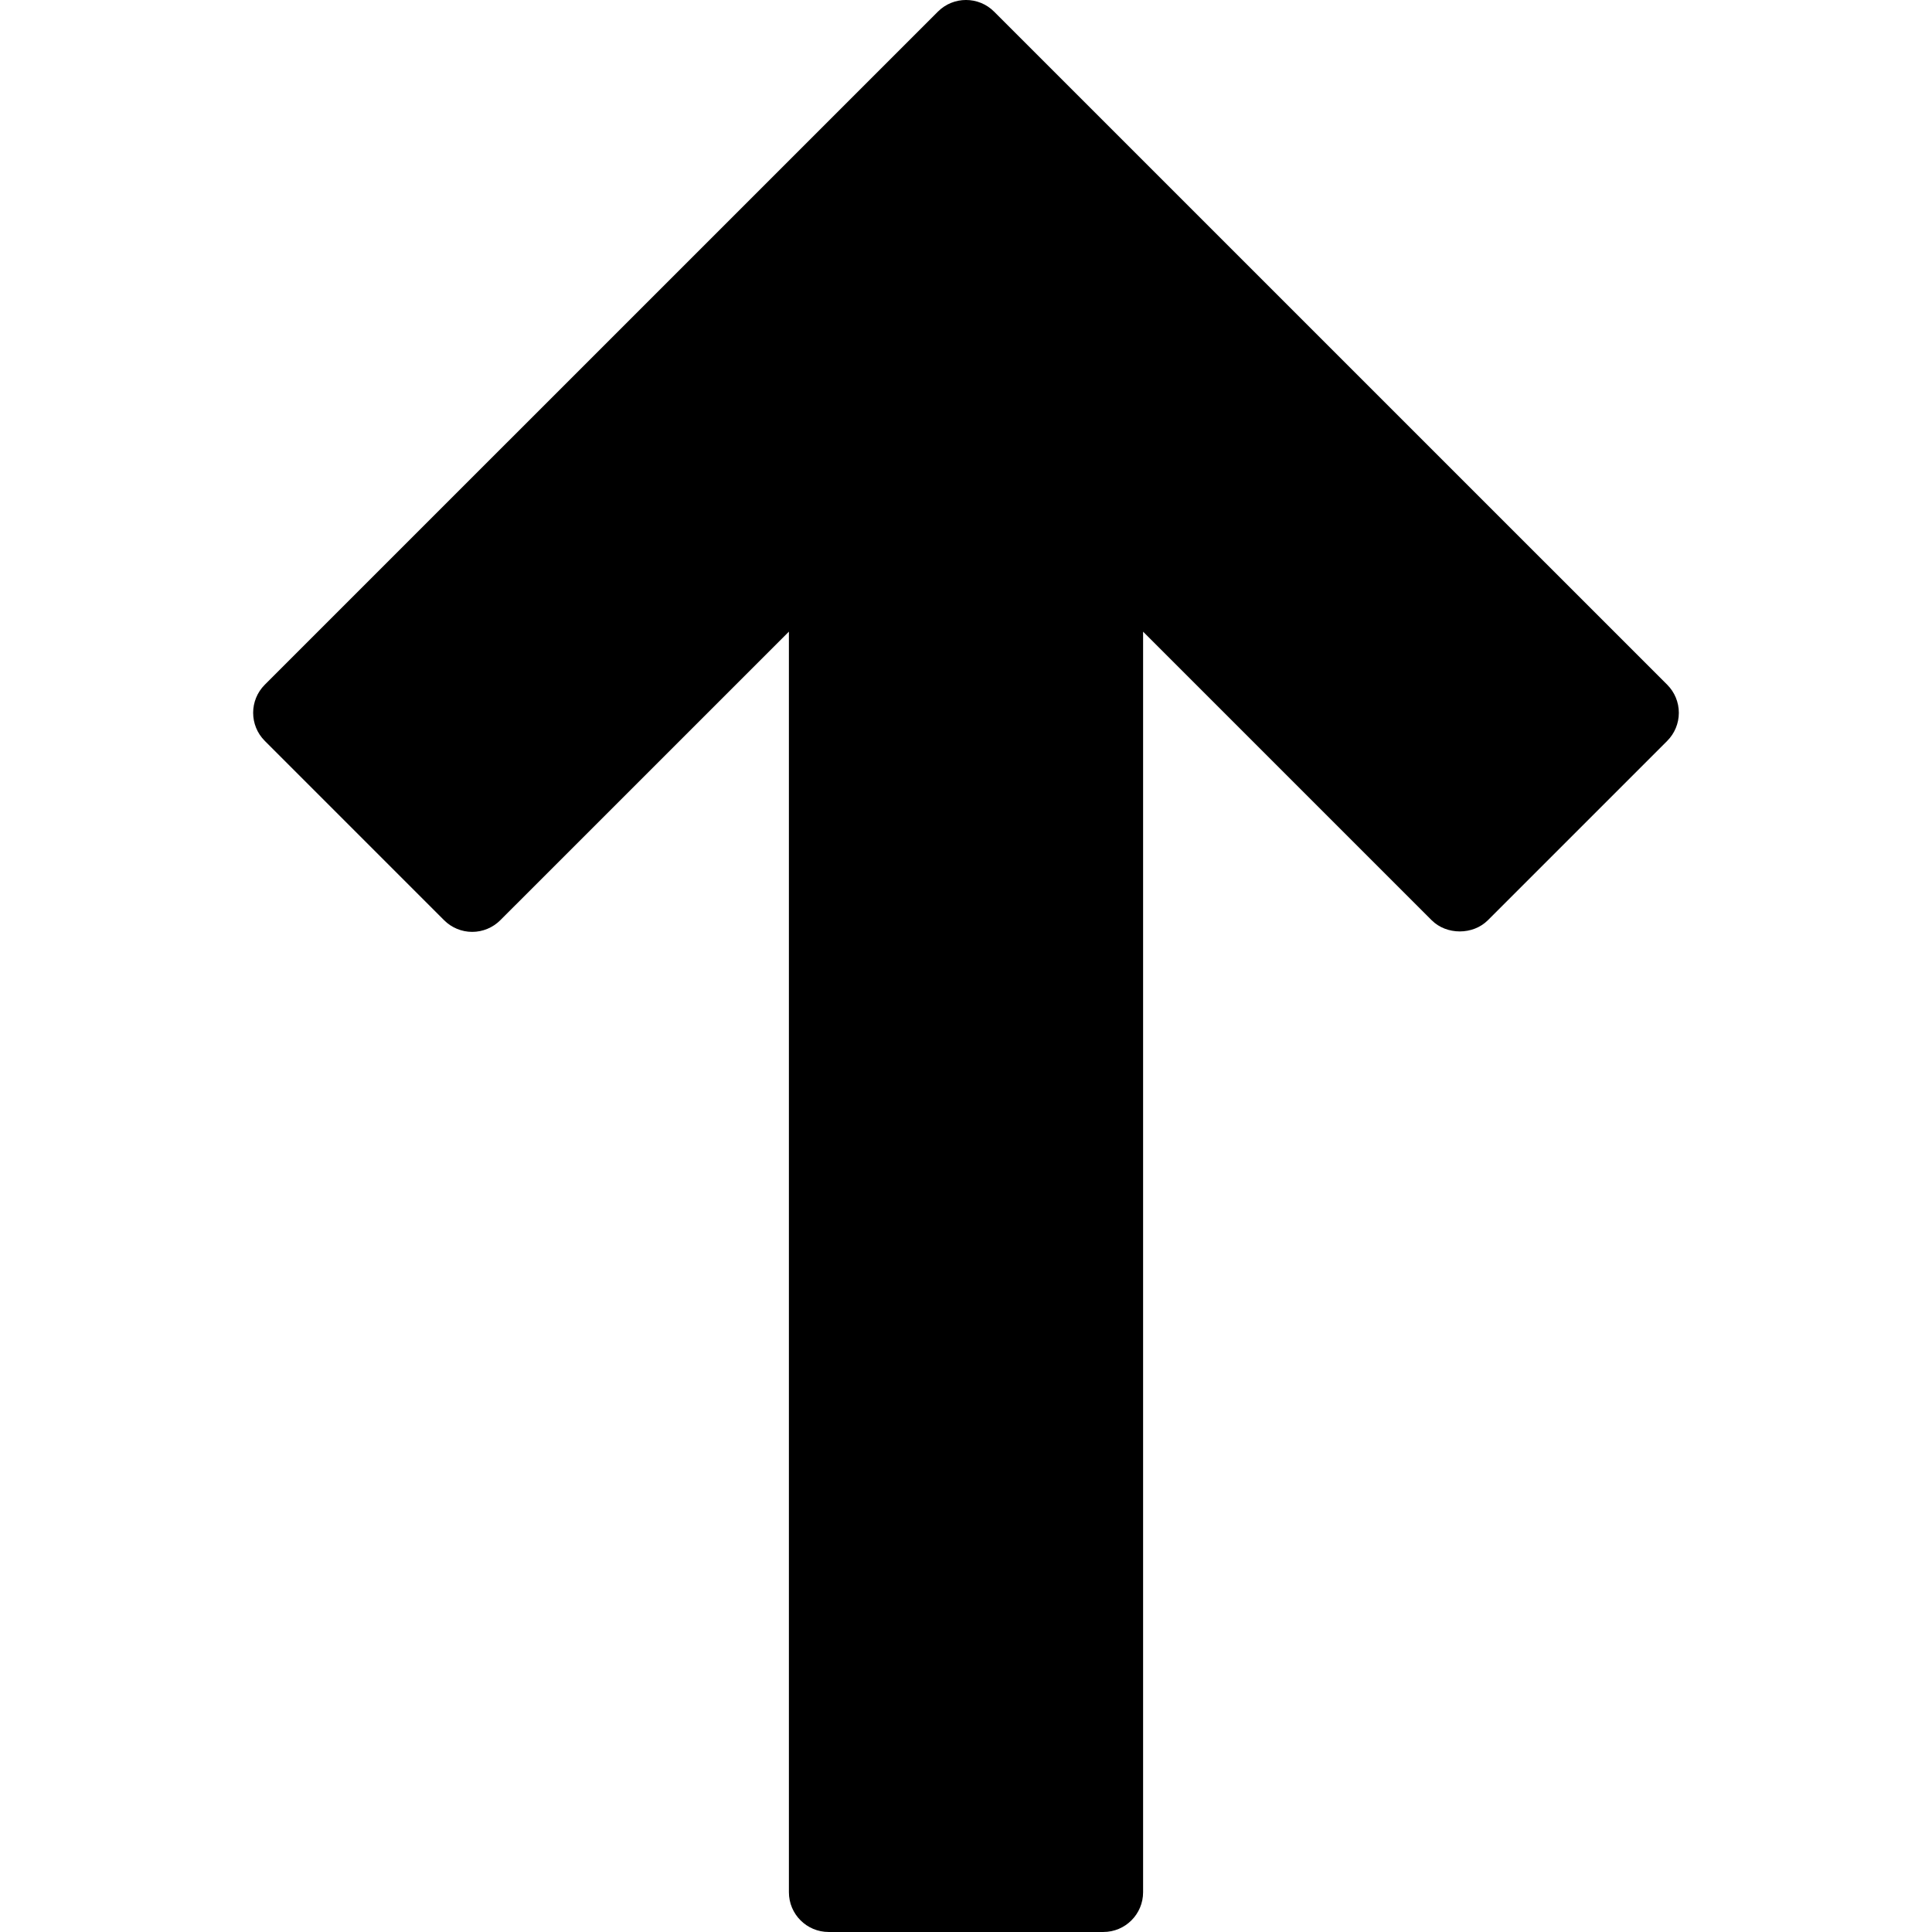
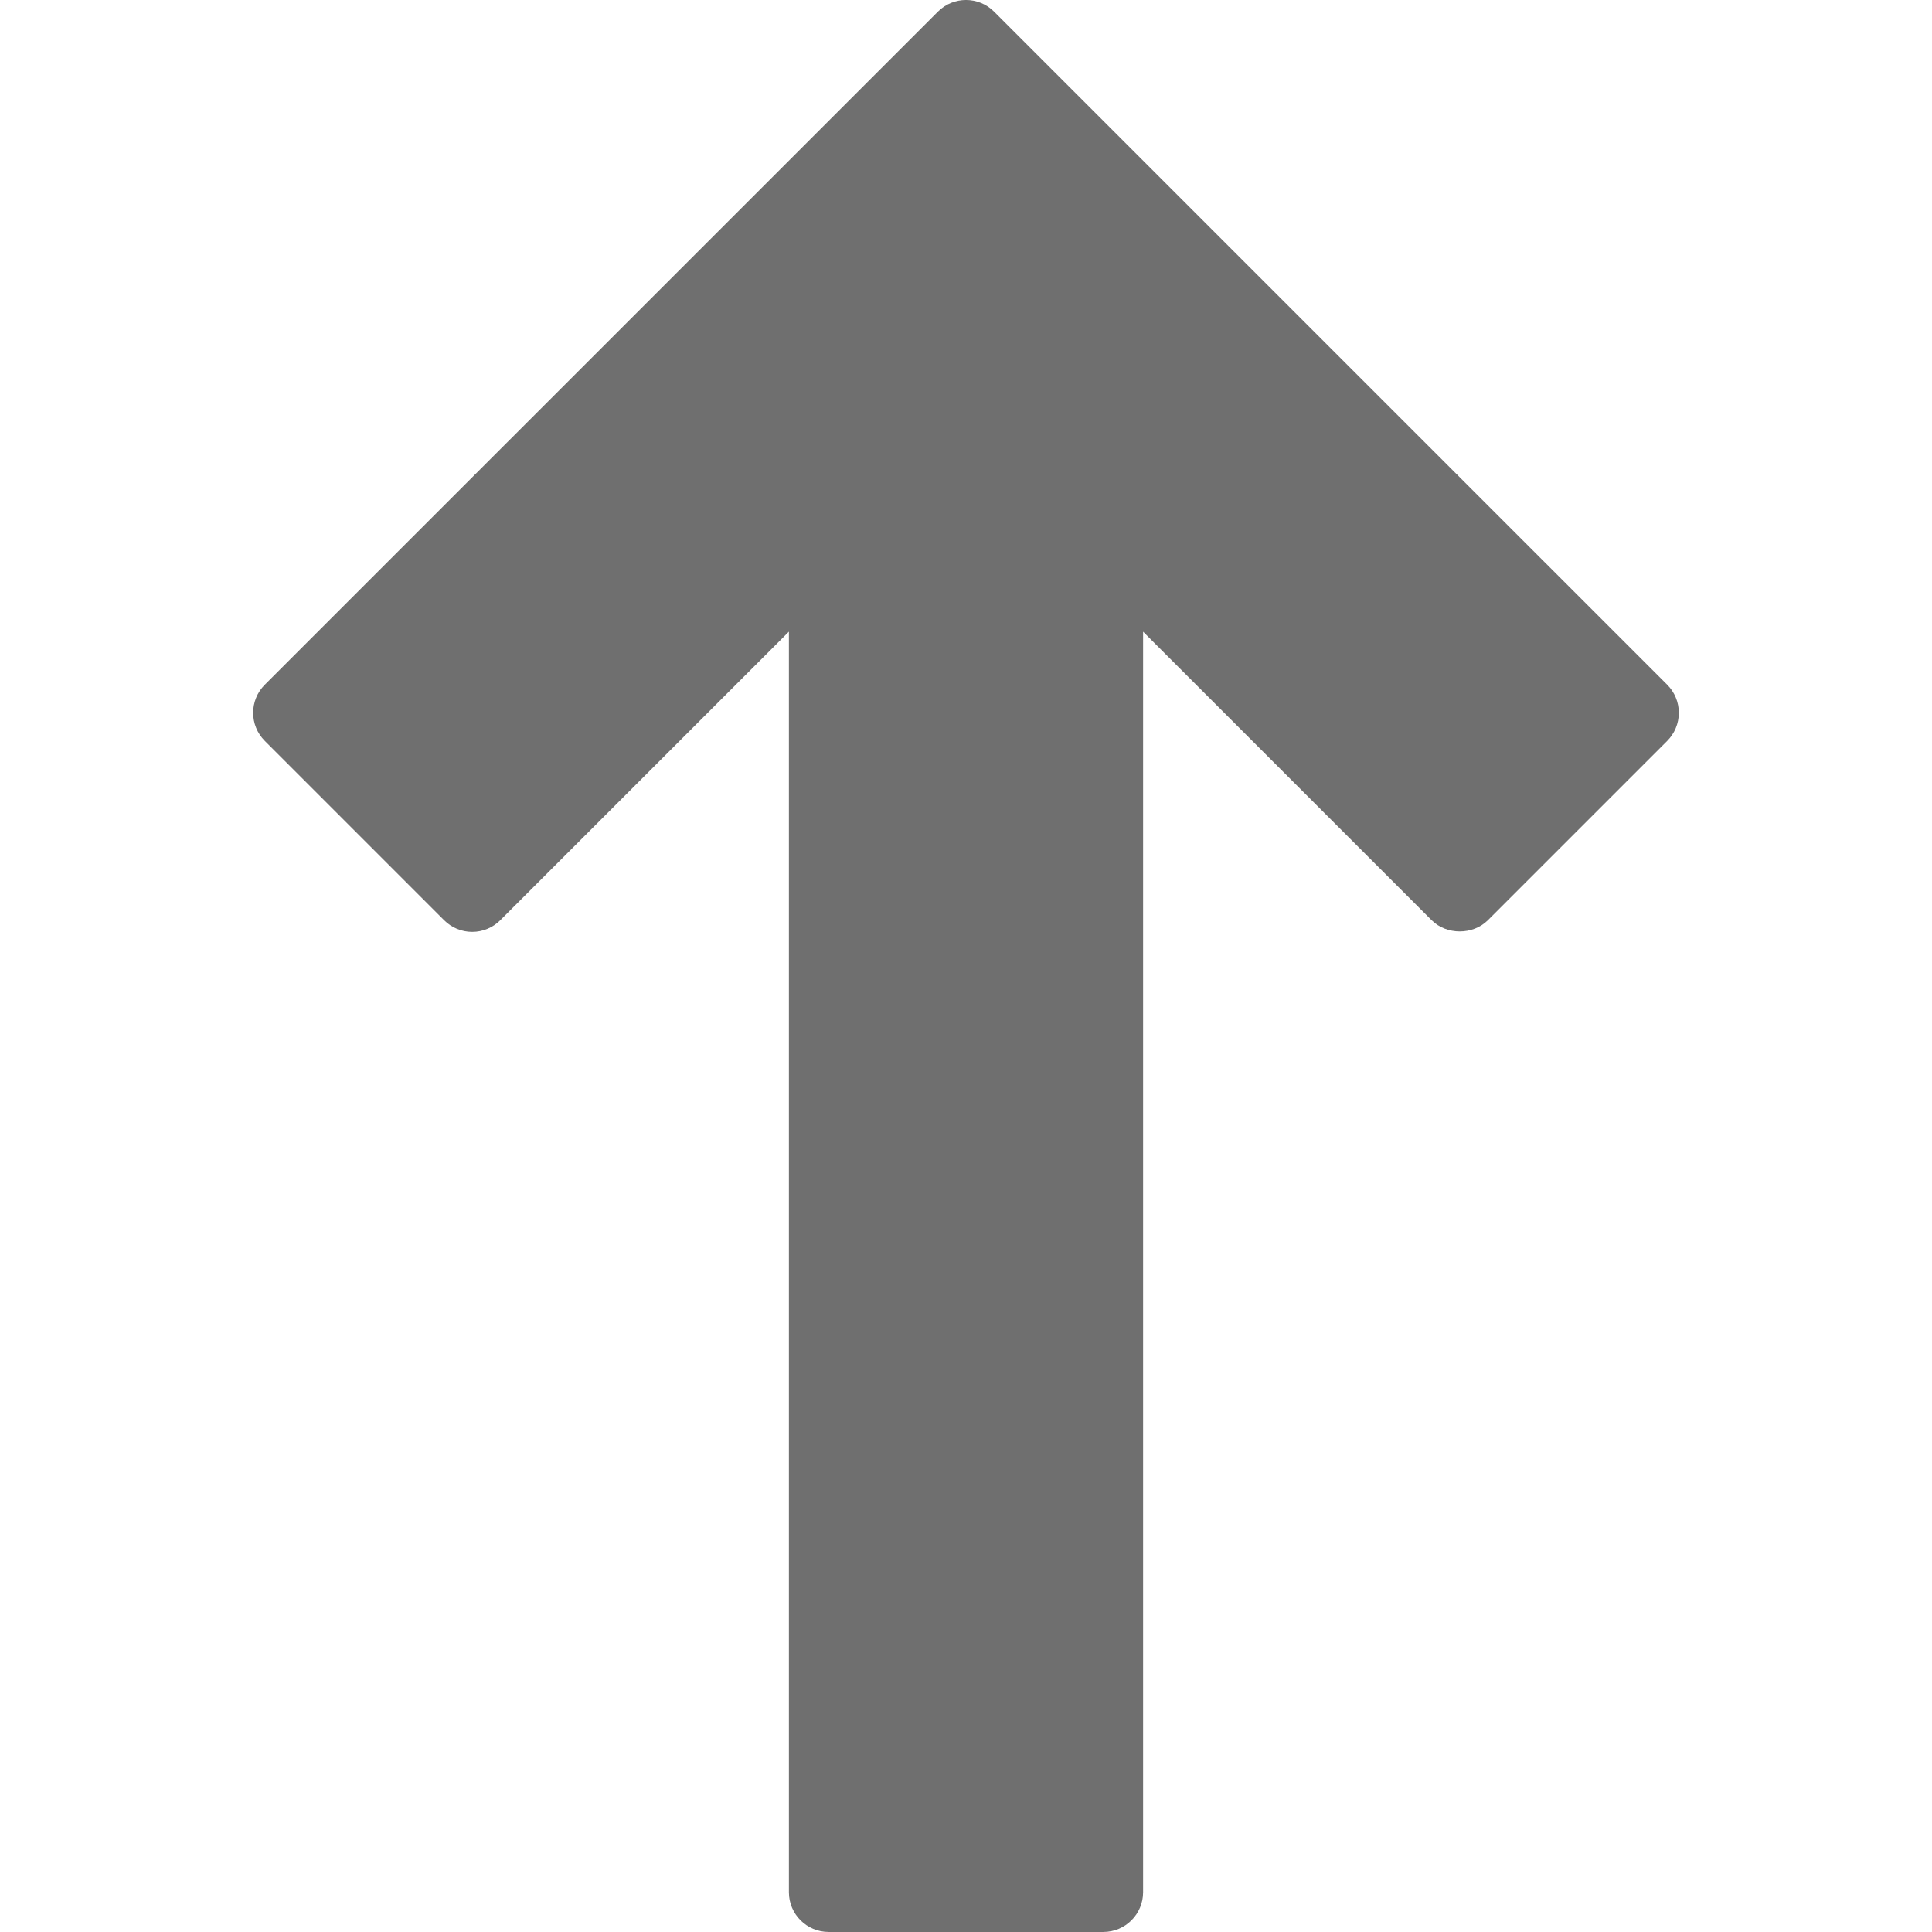
- <svg xmlns="http://www.w3.org/2000/svg" version="1.1" id="Capa_1" x="0px" y="0px" width="97.285px" height="97.285px" viewBox="0 0 97.285 97.285" style="enable-background:new 0 0 97.285 97.285;" xml:space="preserve">
-   <g>
-     <path d="M83.952,34.479L50.056,0.585c-0.781-0.781-2.047-0.781-2.828,0L13.333,34.479c-0.781,0.781-0.781,2.047,0,2.828l9.03,9.031   c0.375,0.375,0.883,0.586,1.414,0.586c0.53,0,1.039-0.211,1.414-0.586l14.534-14.532v63.478c0,1.104,0.896,2,2,2H55.56   c1.104,0,2-0.896,2-2V31.807l14.532,14.532c0.75,0.75,2.078,0.75,2.828,0l9.031-9.031c0.375-0.375,0.586-0.884,0.586-1.414   C84.538,35.364,84.327,34.854,83.952,34.479z" />
-   </g>
-   <g>
- </g>
-   <g>
- </g>
-   <g>
- </g>
-   <g>
- </g>
-   <g>
- </g>
-   <g>
- </g>
-   <g>
- </g>
-   <g>
- </g>
-   <g>
- </g>
-   <g>
- </g>
-   <g>
- </g>
-   <g>
- </g>
-   <g>
- </g>
-   <g>
- </g>
-   <g>
- </g>
+ <svg xmlns="http://www.w3.org/2000/svg" version="1.1" id="Capa_1" x="0px" y="0px" width="25px" height="25px" viewBox="0 0 97.285 97.285" fill="#6f6f6f" style="enable-background:new 0 0 97.285 97.285;" xml:space="preserve">
+   <path d="M83.952,34.479L50.056,0.585c-0.781-0.781-2.047-0.781-2.828,0L13.333,34.479c-0.781,0.781-0.781,2.047,0,2.828l9.03,9.031   c0.375,0.375,0.883,0.586,1.414,0.586c0.53,0,1.039-0.211,1.414-0.586l14.534-14.532v63.478c0,1.104,0.896,2,2,2H55.56   c1.104,0,2-0.896,2-2V31.807l14.532,14.532c0.75,0.75,2.078,0.75,2.828,0l9.031-9.031c0.375-0.375,0.586-0.884,0.586-1.414   C84.538,35.364,84.327,34.854,83.952,34.479z" />
</svg>
